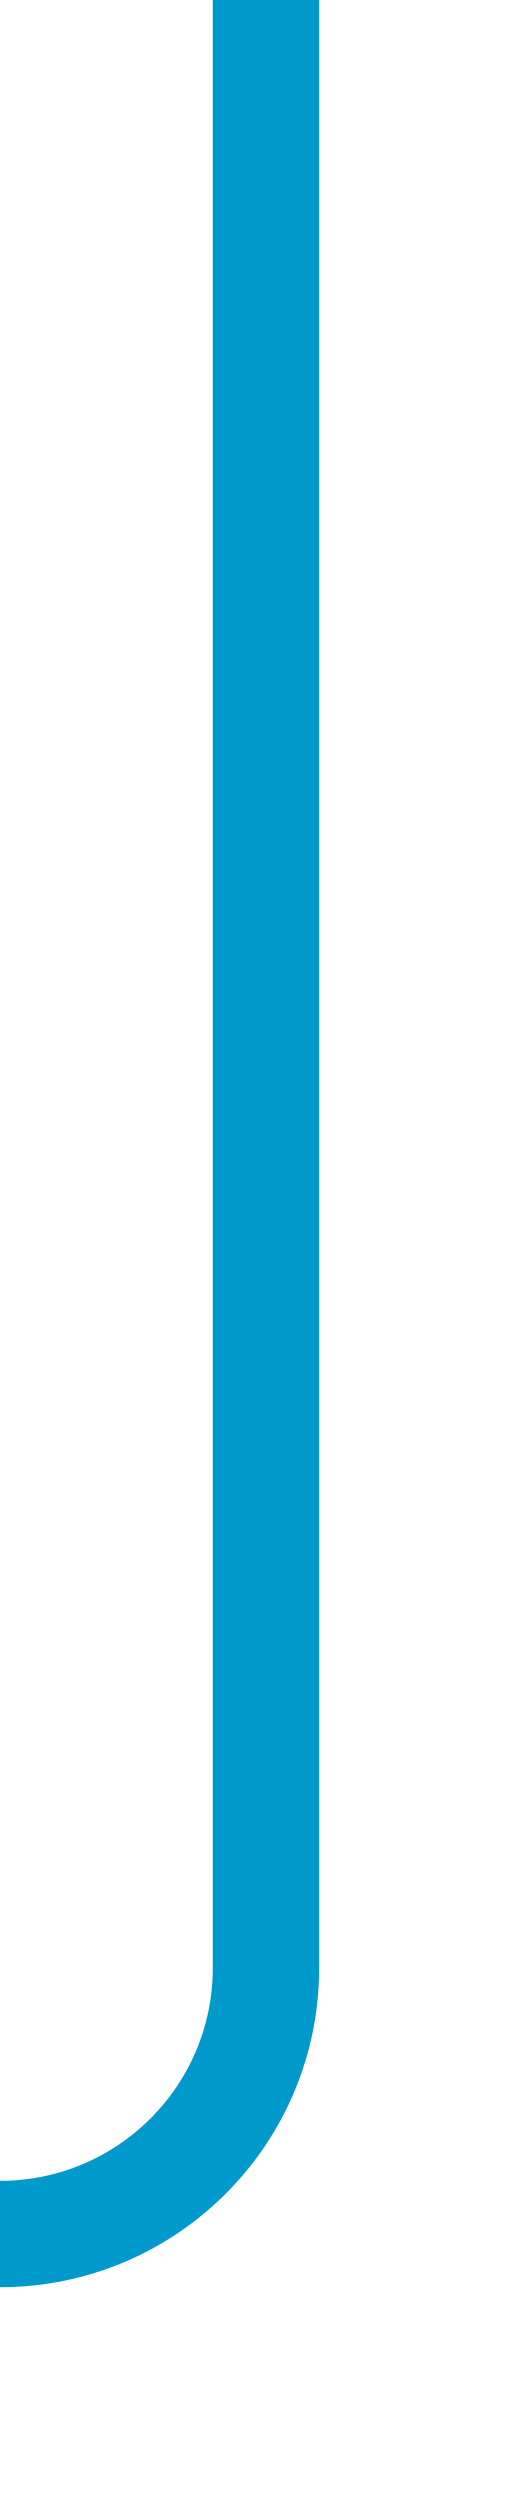
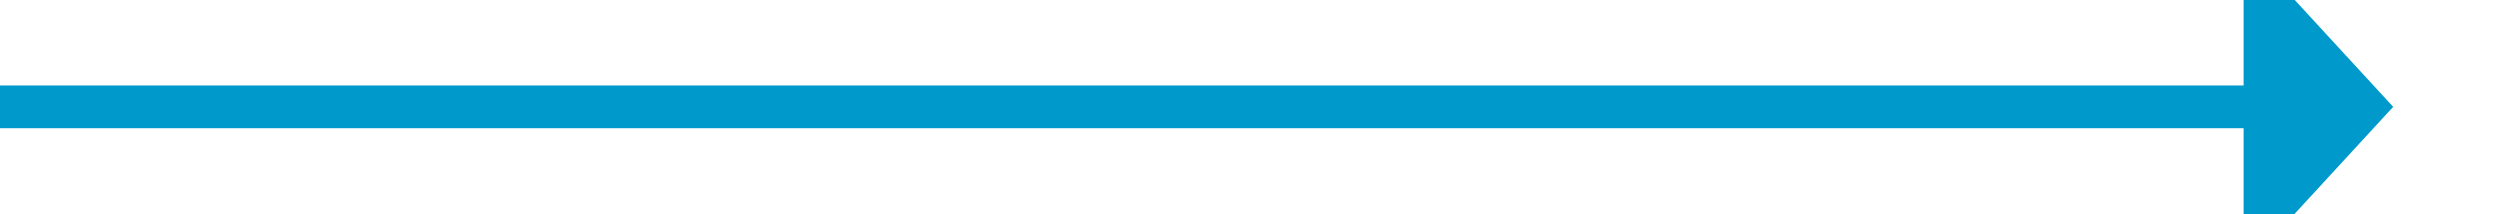
- <svg xmlns="http://www.w3.org/2000/svg" version="1.1" width="10px" height="47px" preserveAspectRatio="xMidYMin meet" viewBox="1273 493  8 47">
-   <path d="M 1277 493  L 1277 530  A 5 5 0 0 1 1272 535 L 827 535  " stroke-width="2" stroke="#0099cc" fill="none" />
-   <path d="M 828 527.4  L 821 535  L 828 542.6  L 828 527.4  Z " fill-rule="nonzero" fill="#0099cc" stroke="none" />
+ <svg xmlns="http://www.w3.org/2000/svg" version="1.1" width="117px" height="10px" preserveAspectRatio="xMinYMid meet" viewBox="820 188  117 8">
+   <path d="M 820 192  L 926 192  " stroke-width="2" stroke="#0099cc" fill="none" />
+   <path d="M 925 199.6  L 932 192  L 925 184.4  L 925 199.6  Z " fill-rule="nonzero" fill="#0099cc" stroke="none" />
</svg>
